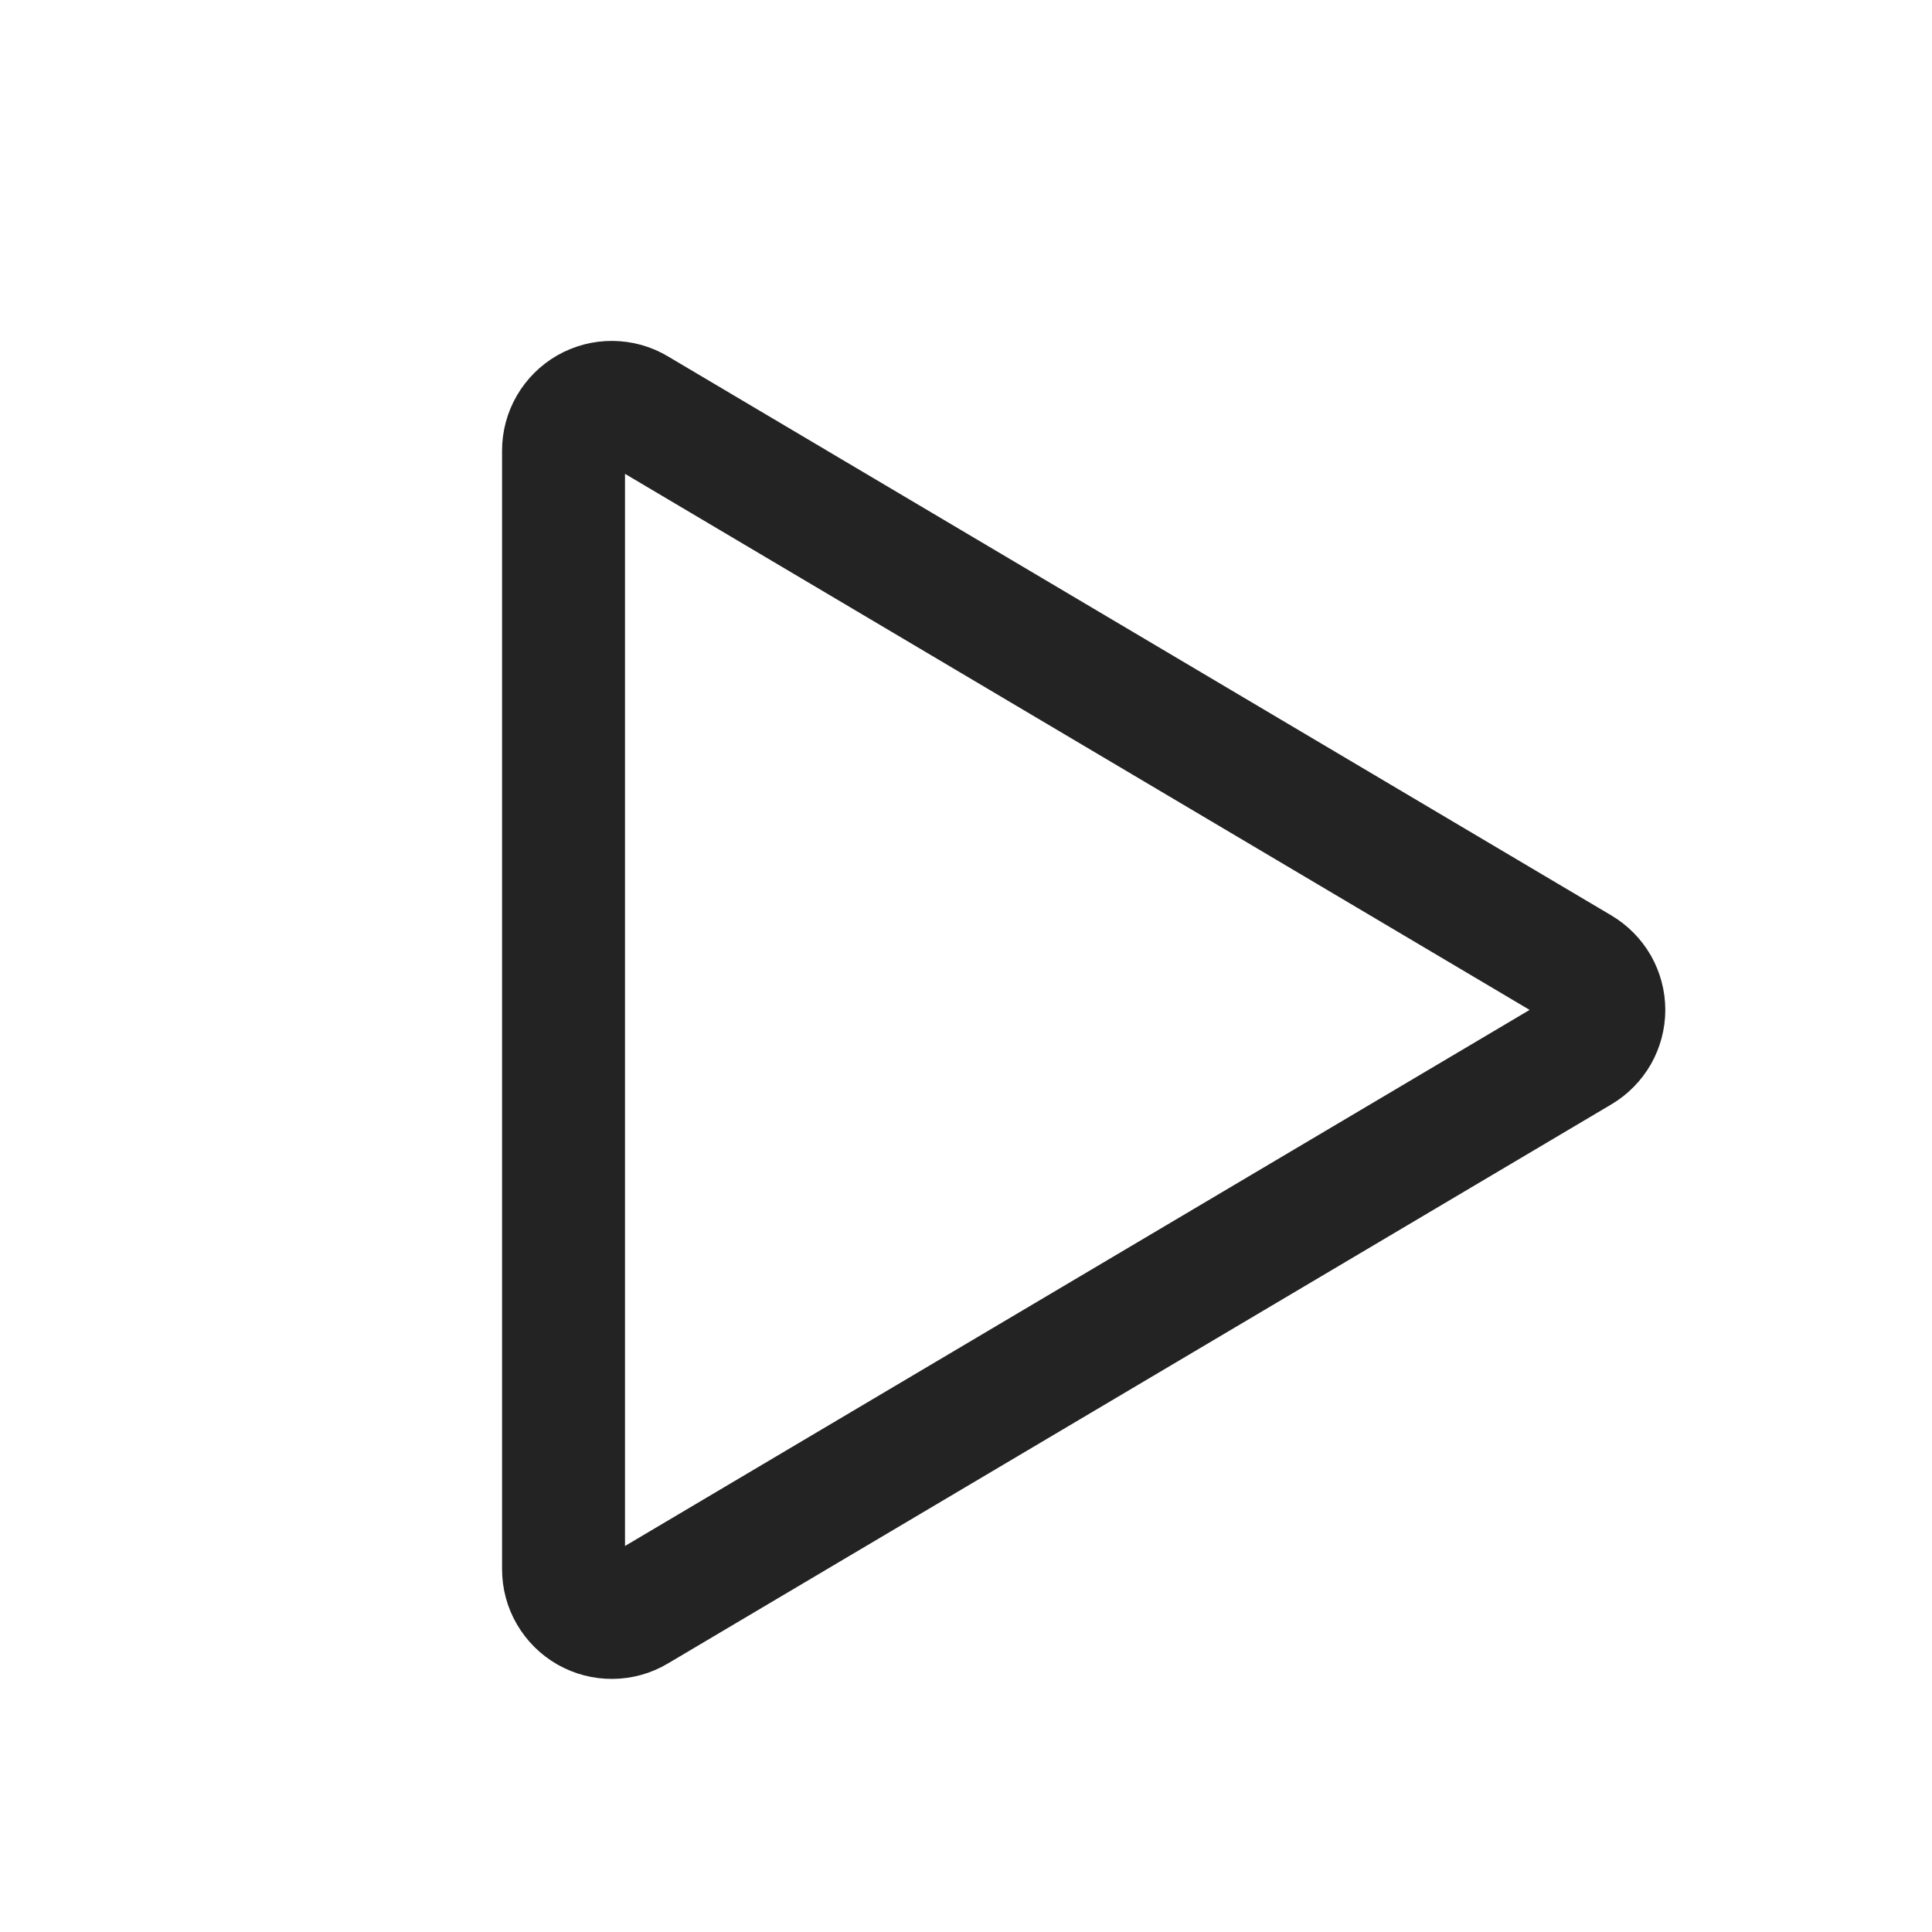
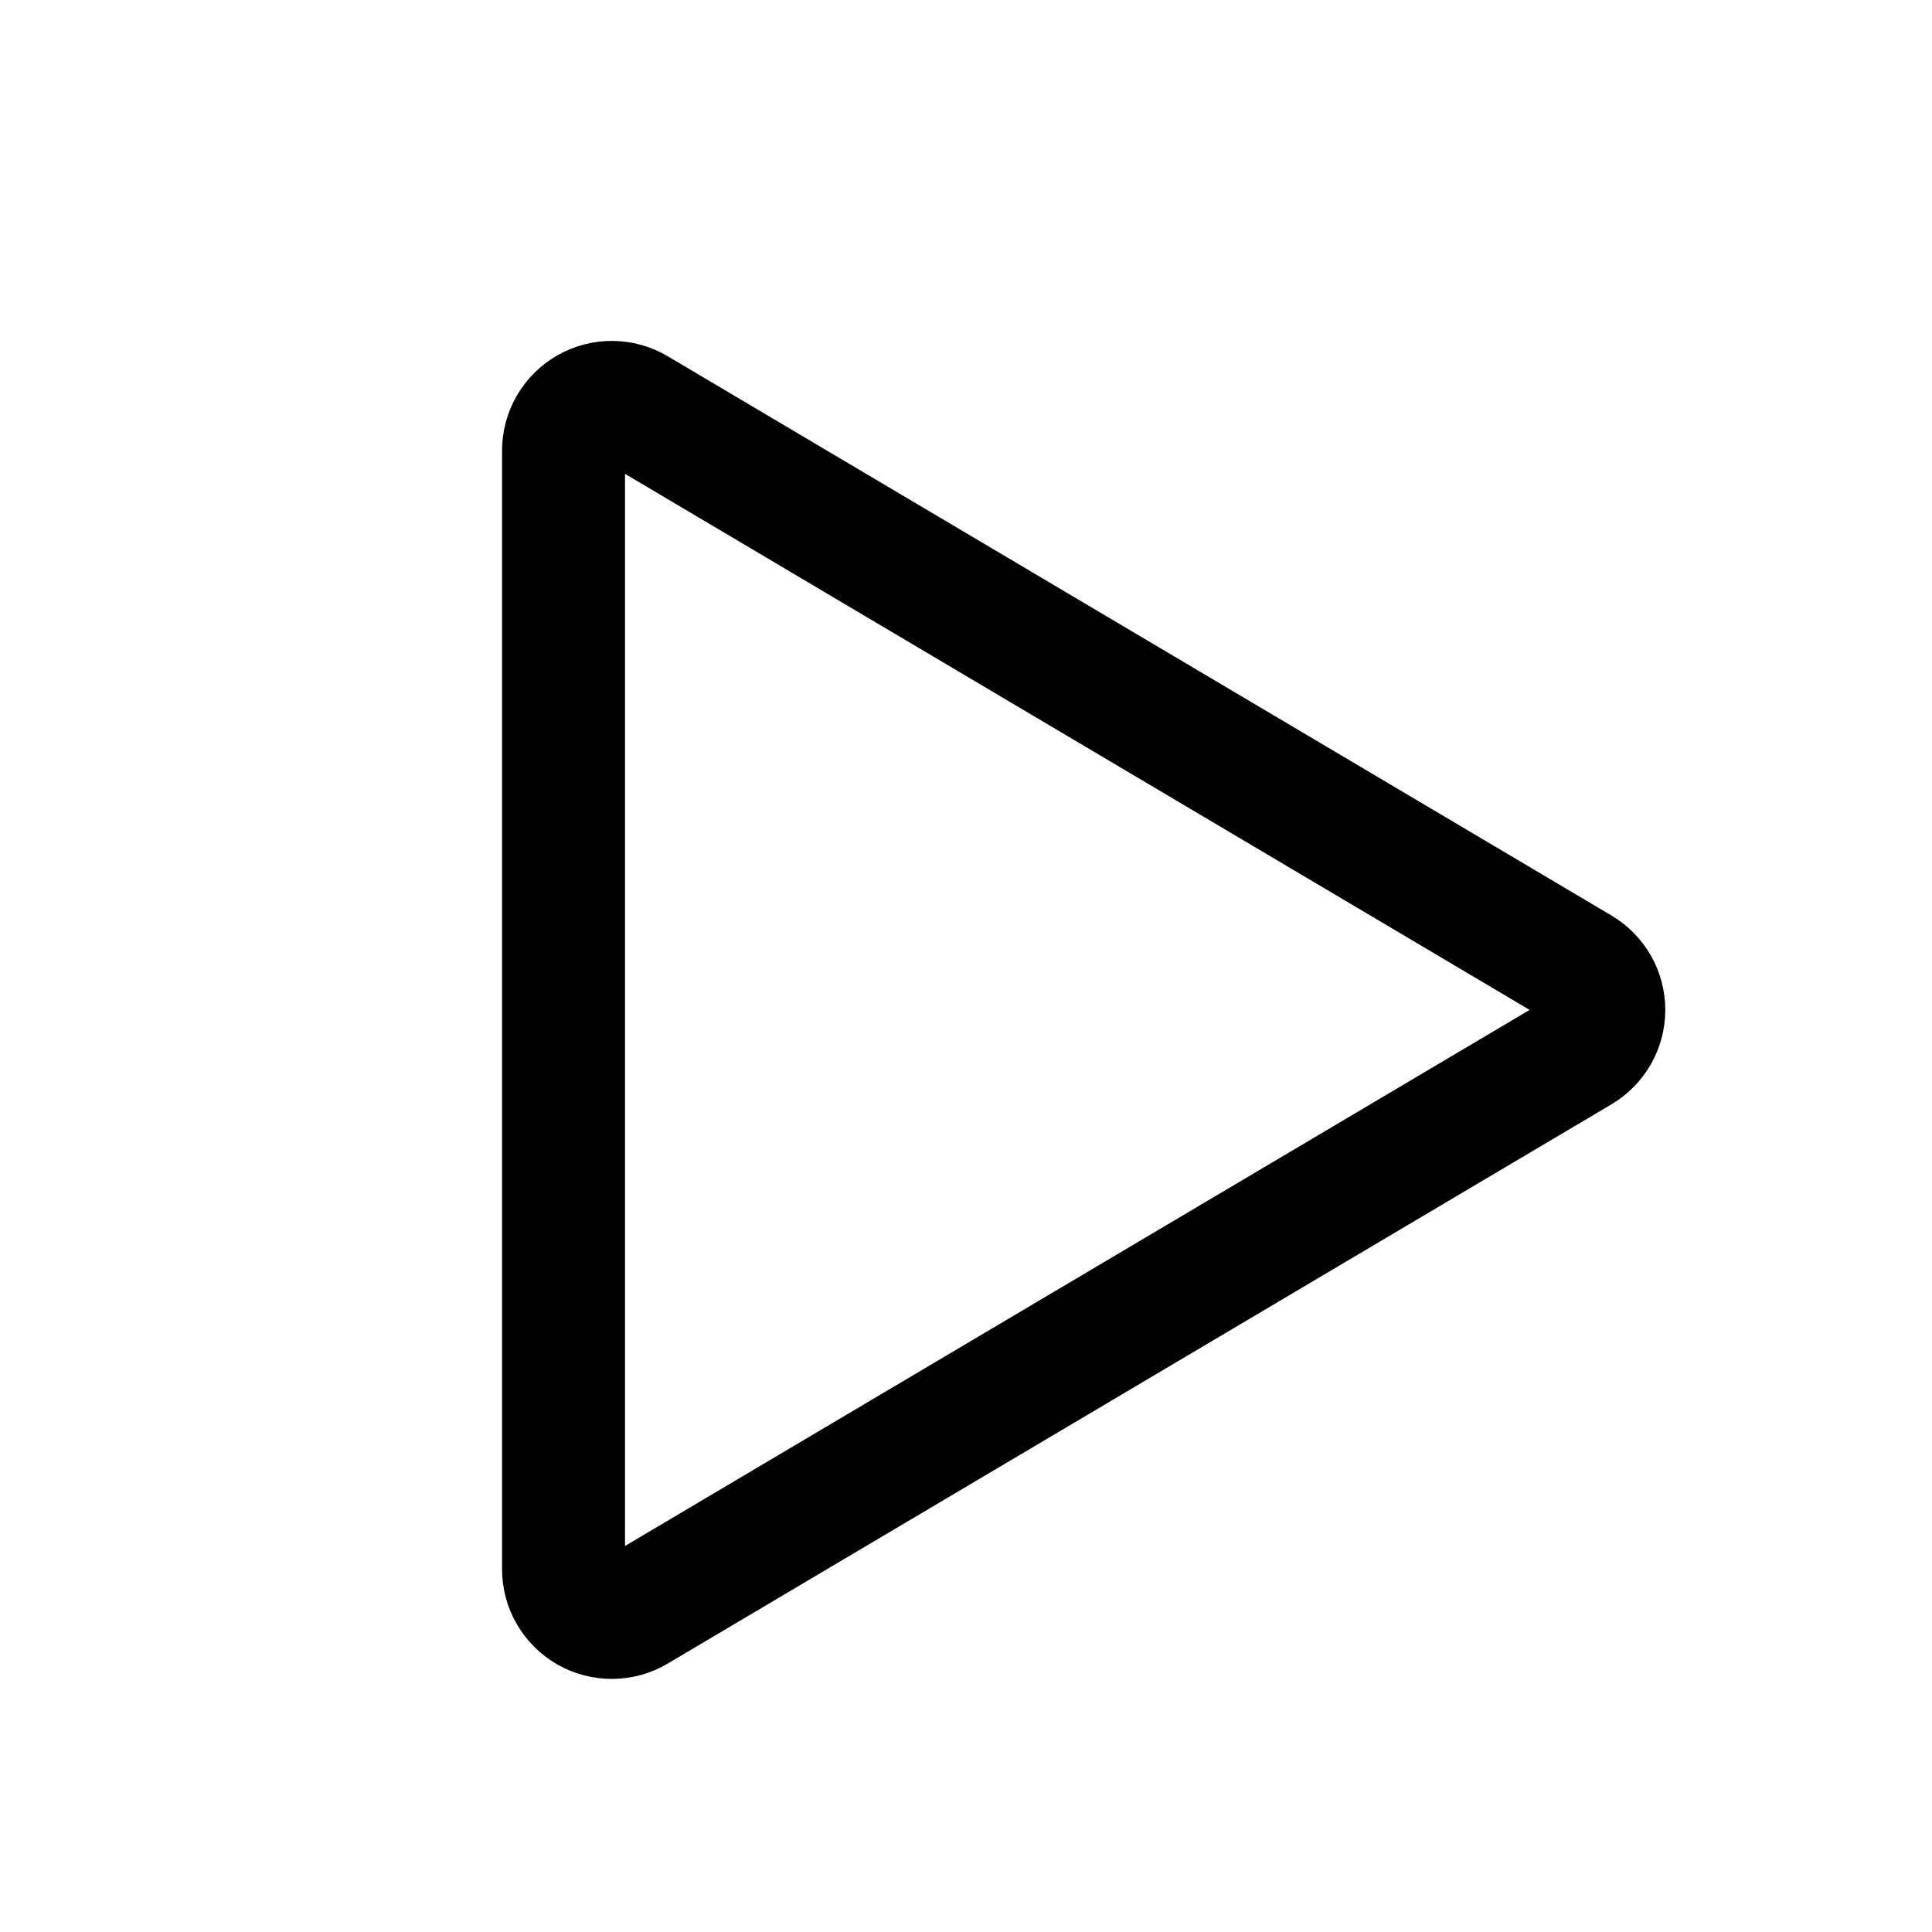
<svg xmlns="http://www.w3.org/2000/svg" width="22" height="22" viewBox="0 0 22 22" fill="none">
-   <path d="M7.247 4.659C7.164 4.609 7.069 4.583 6.971 4.582C6.874 4.581 6.779 4.606 6.694 4.654C6.61 4.702 6.54 4.772 6.491 4.856C6.442 4.94 6.417 5.035 6.417 5.132V17.868C6.417 17.965 6.442 18.061 6.491 18.144C6.54 18.228 6.61 18.298 6.694 18.346C6.779 18.394 6.874 18.419 6.971 18.418C7.069 18.417 7.164 18.391 7.247 18.341L17.993 11.973C18.075 11.924 18.143 11.855 18.191 11.772C18.238 11.689 18.263 11.595 18.263 11.5C18.263 11.405 18.238 11.311 18.191 11.228C18.143 11.145 18.075 11.076 17.993 11.027L7.247 4.659Z" stroke="#232323" stroke-width="1.4" stroke-linecap="round" stroke-linejoin="round" />
+   <path d="M7.247 4.659C7.164 4.609 7.069 4.583 6.971 4.582C6.874 4.581 6.779 4.606 6.694 4.654C6.61 4.702 6.54 4.772 6.491 4.856C6.442 4.94 6.417 5.035 6.417 5.132V17.868C6.417 17.965 6.442 18.061 6.491 18.144C6.54 18.228 6.61 18.298 6.694 18.346C6.779 18.394 6.874 18.419 6.971 18.418C7.069 18.417 7.164 18.391 7.247 18.341L17.993 11.973C18.075 11.924 18.143 11.855 18.191 11.772C18.238 11.689 18.263 11.595 18.263 11.5C18.263 11.405 18.238 11.311 18.191 11.228C18.143 11.145 18.075 11.076 17.993 11.027L7.247 4.659Z" stroke="currentColor" stroke-width="1.4" stroke-linecap="round" stroke-linejoin="round" />
</svg>
